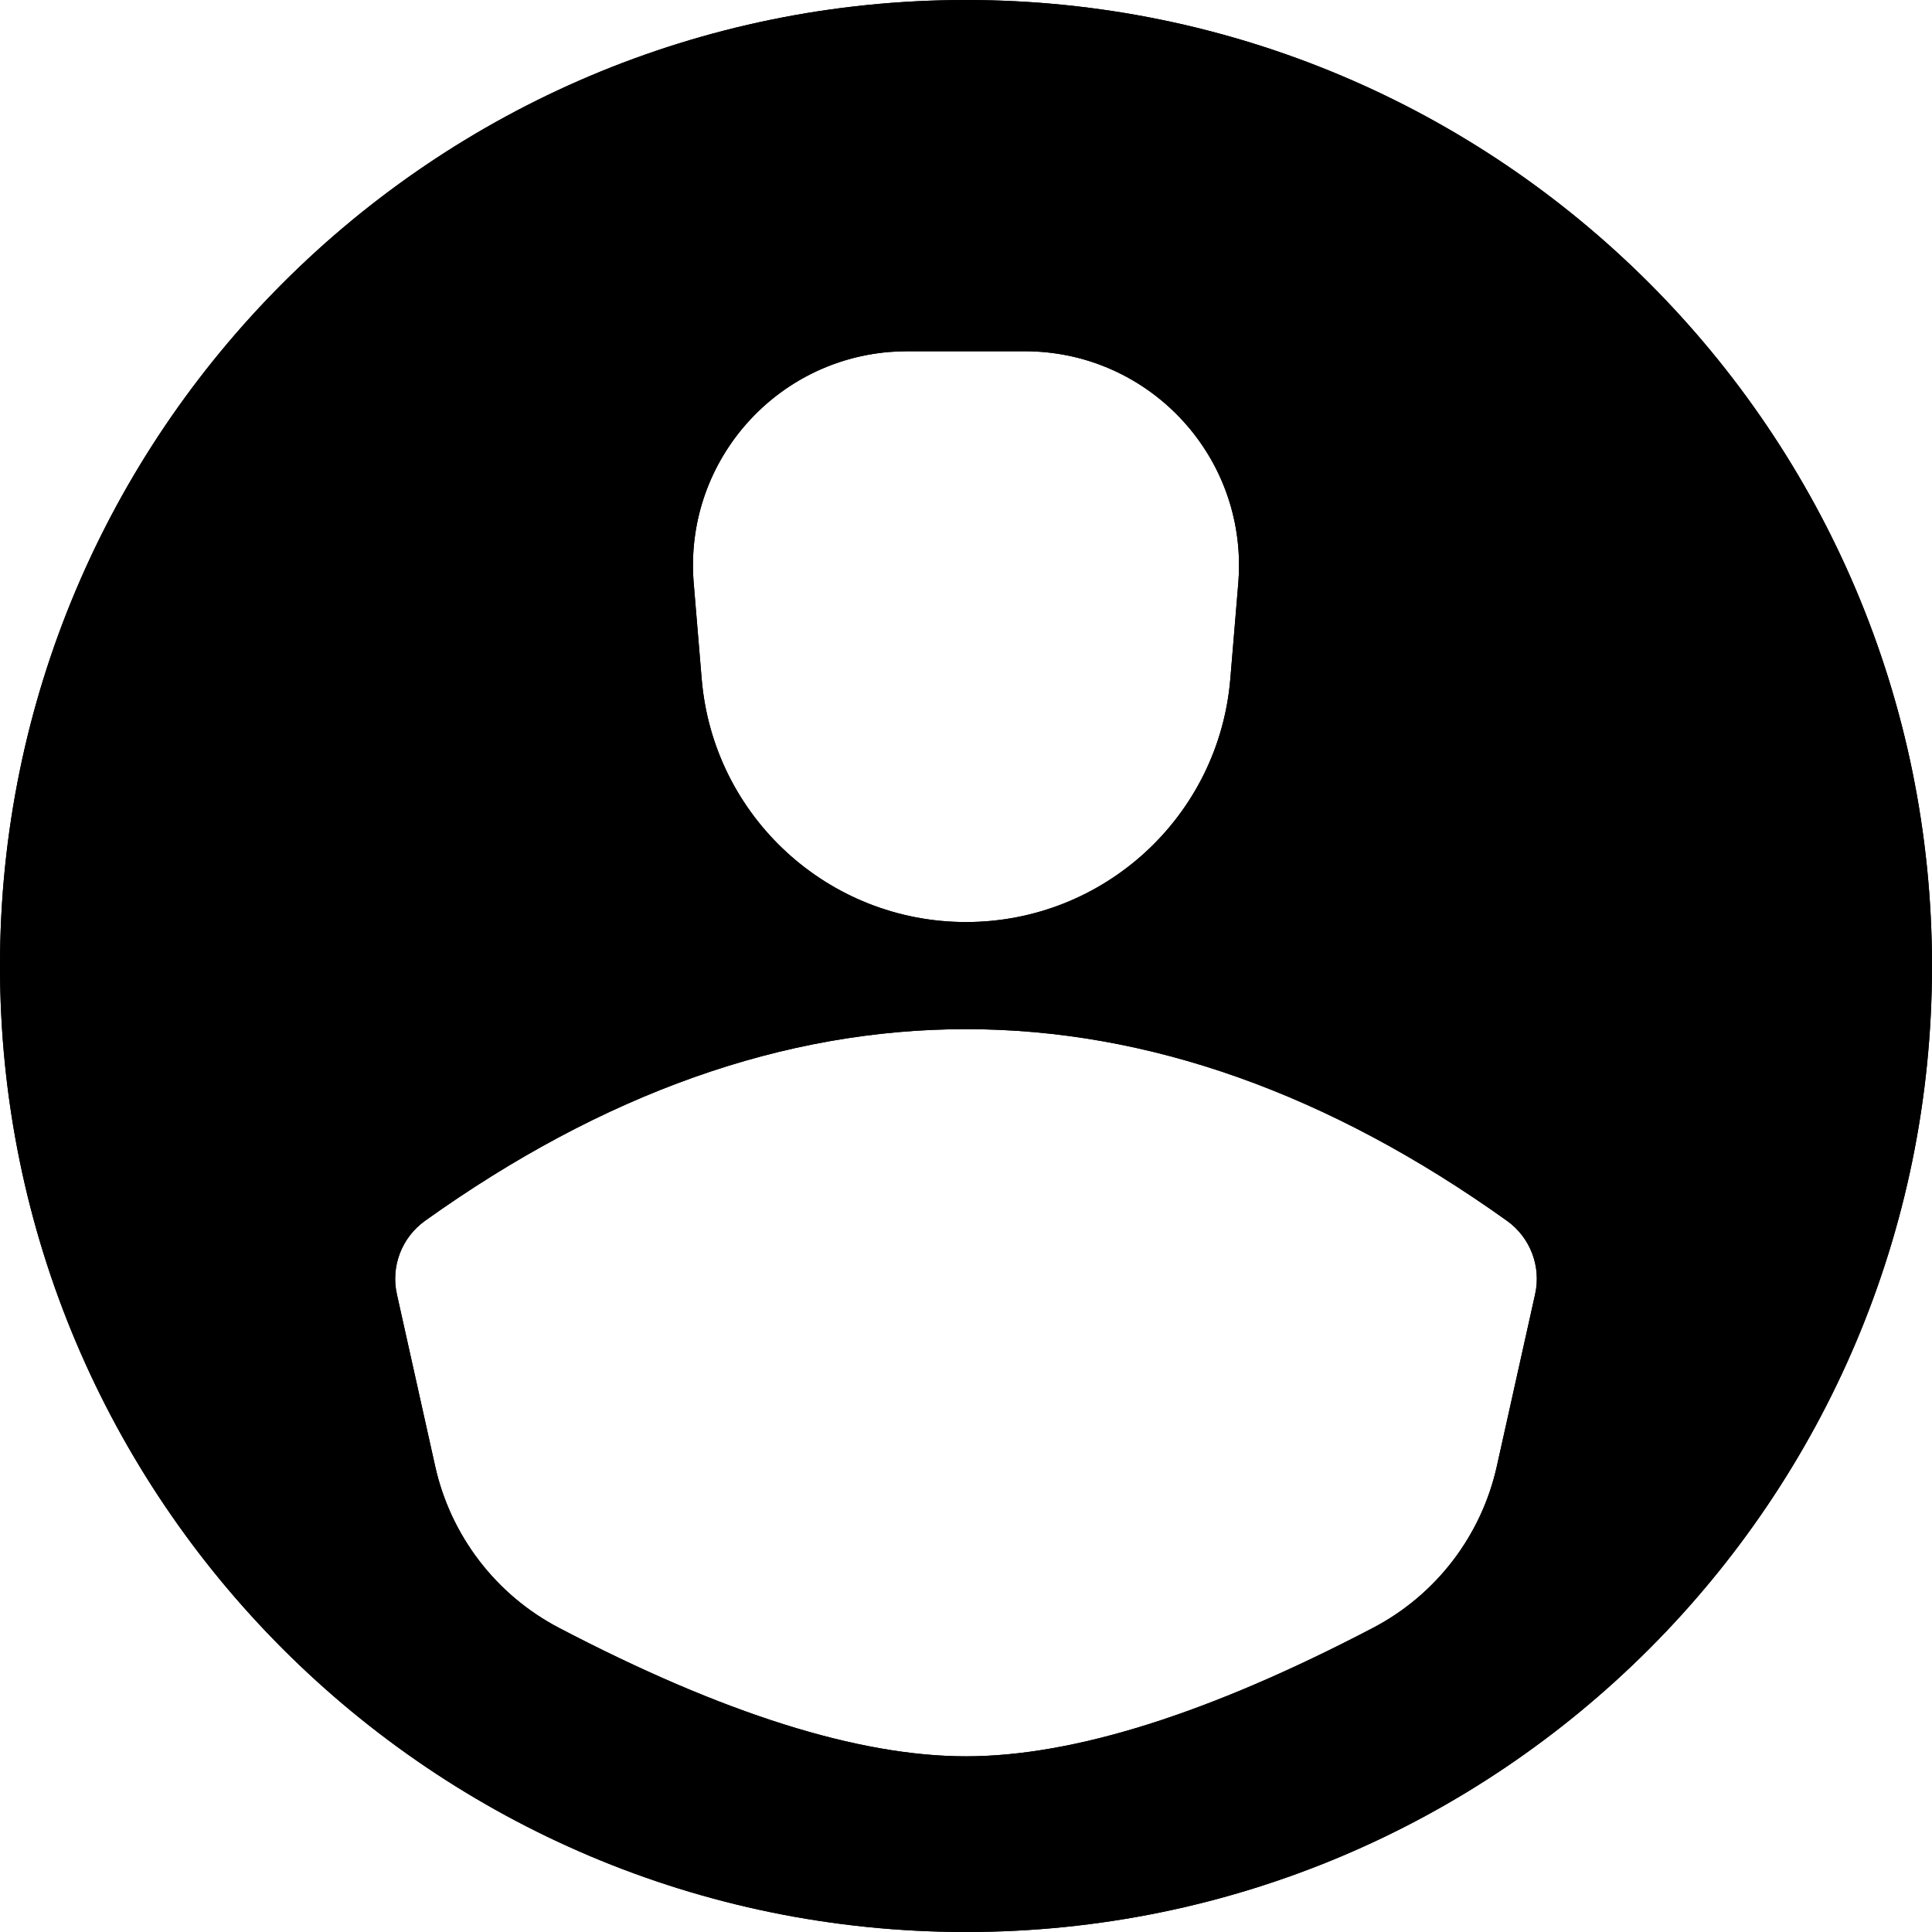
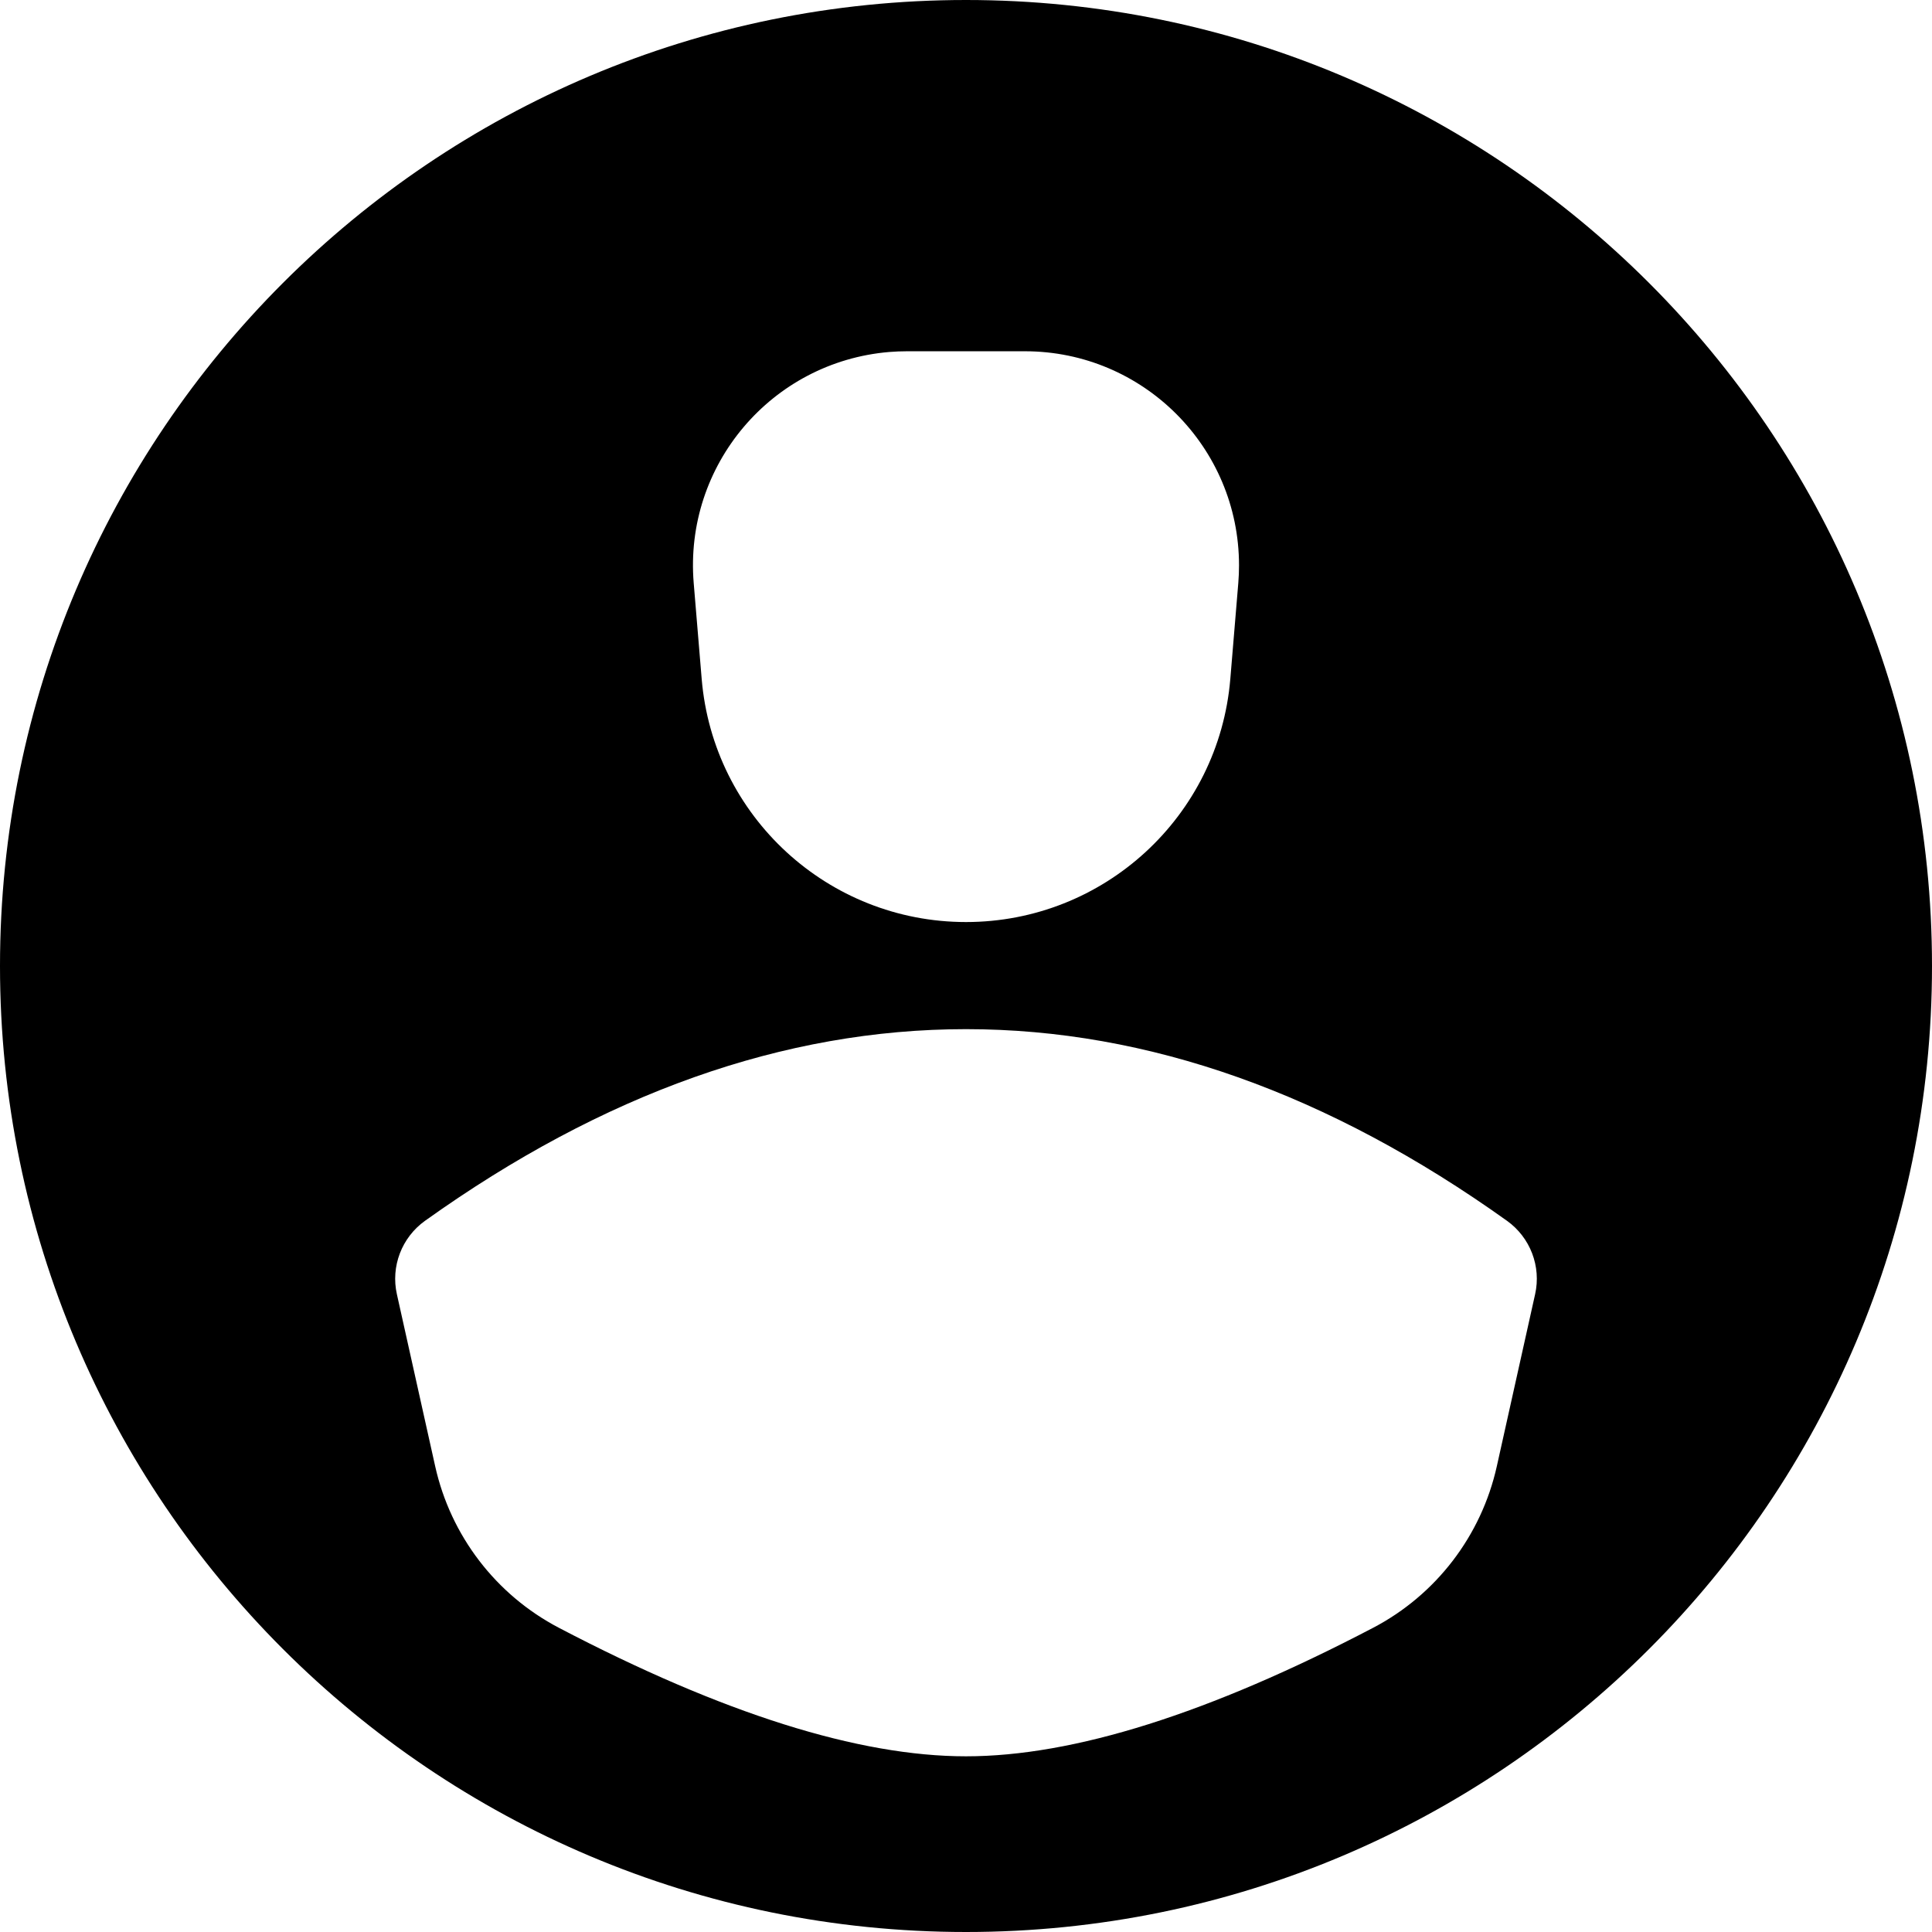
- <svg xmlns="http://www.w3.org/2000/svg" xmlns:xlink="http://www.w3.org/1999/xlink" viewBox="0 0 16 16" version="1.1">
-   <defs>
-     <path d="M8,16 C3.582,16 0,12.418 0,8 C0,3.582 3.582,0 8,0 C12.418,0 16,3.582 16,8 C16,12.418 12.418,16 8,16 Z M7.512,2.909 C7.463,2.909 7.413,2.911 7.364,2.915 C6.389,2.997 5.664,3.853 5.745,4.829 L5.811,5.622 C5.906,6.761 6.858,7.636 8,7.636 C9.142,7.636 10.094,6.761 10.189,5.622 L10.255,4.829 C10.259,4.78 10.261,4.731 10.261,4.682 C10.261,3.703 9.467,2.909 8.488,2.909 L7.512,2.909 Z M12.713,10.719 C12.765,10.488 12.673,10.248 12.48,10.11 C11.006,9.057 9.509,8.523 8,8.523 C6.491,8.523 4.994,9.057 3.52,10.11 C3.327,10.248 3.235,10.488 3.287,10.719 L3.604,12.143 C3.732,12.718 4.107,13.208 4.629,13.481 C5.986,14.191 7.11,14.545 8,14.545 C8.89,14.545 10.014,14.191 11.371,13.481 L11.371,13.481 C11.893,13.208 12.268,12.718 12.396,12.143 L12.713,10.719 Z" id="path-2" />
-   </defs>
-   <g id="Symbols" stroke="none" stroke-width="1" fill="none" fill-rule="evenodd">
-     <g id="Icon/Editor/User_reply_empty-block">
-       <g id="Group-18-Copy-4">
-         <g id="Combined-Shape">
-           <use fill="currentColor" xlink:href="#path-2" />
-           <use fill="currentColor" xlink:href="#path-2" />
-         </g>
-       </g>
-     </g>
-   </g>
+ <svg xmlns="http://www.w3.org/2000/svg" viewBox="0 0 16 16" version="1.1">
+   <path d="M8,16 C3.582,16 0,12.418 0,8 C0,3.582 3.582,0 8,0 C12.418,0 16,3.582 16,8 C16,12.418 12.418,16 8,16 Z M7.512,2.909 C7.463,2.909 7.413,2.911 7.364,2.915 C6.389,2.997 5.664,3.853 5.745,4.829 L5.811,5.622 C5.906,6.761 6.858,7.636 8,7.636 C9.142,7.636 10.094,6.761 10.189,5.622 L10.255,4.829 C10.259,4.78 10.261,4.731 10.261,4.682 C10.261,3.703 9.467,2.909 8.488,2.909 L7.512,2.909 Z M12.713,10.719 C12.765,10.488 12.673,10.248 12.48,10.11 C11.006,9.057 9.509,8.523 8,8.523 C6.491,8.523 4.994,9.057 3.52,10.11 C3.327,10.248 3.235,10.488 3.287,10.719 L3.604,12.143 C3.732,12.718 4.107,13.208 4.629,13.481 C5.986,14.191 7.11,14.545 8,14.545 C8.89,14.545 10.014,14.191 11.371,13.481 L11.371,13.481 C11.893,13.208 12.268,12.718 12.396,12.143 L12.713,10.719 Z" fill="currentColor" />
</svg>
